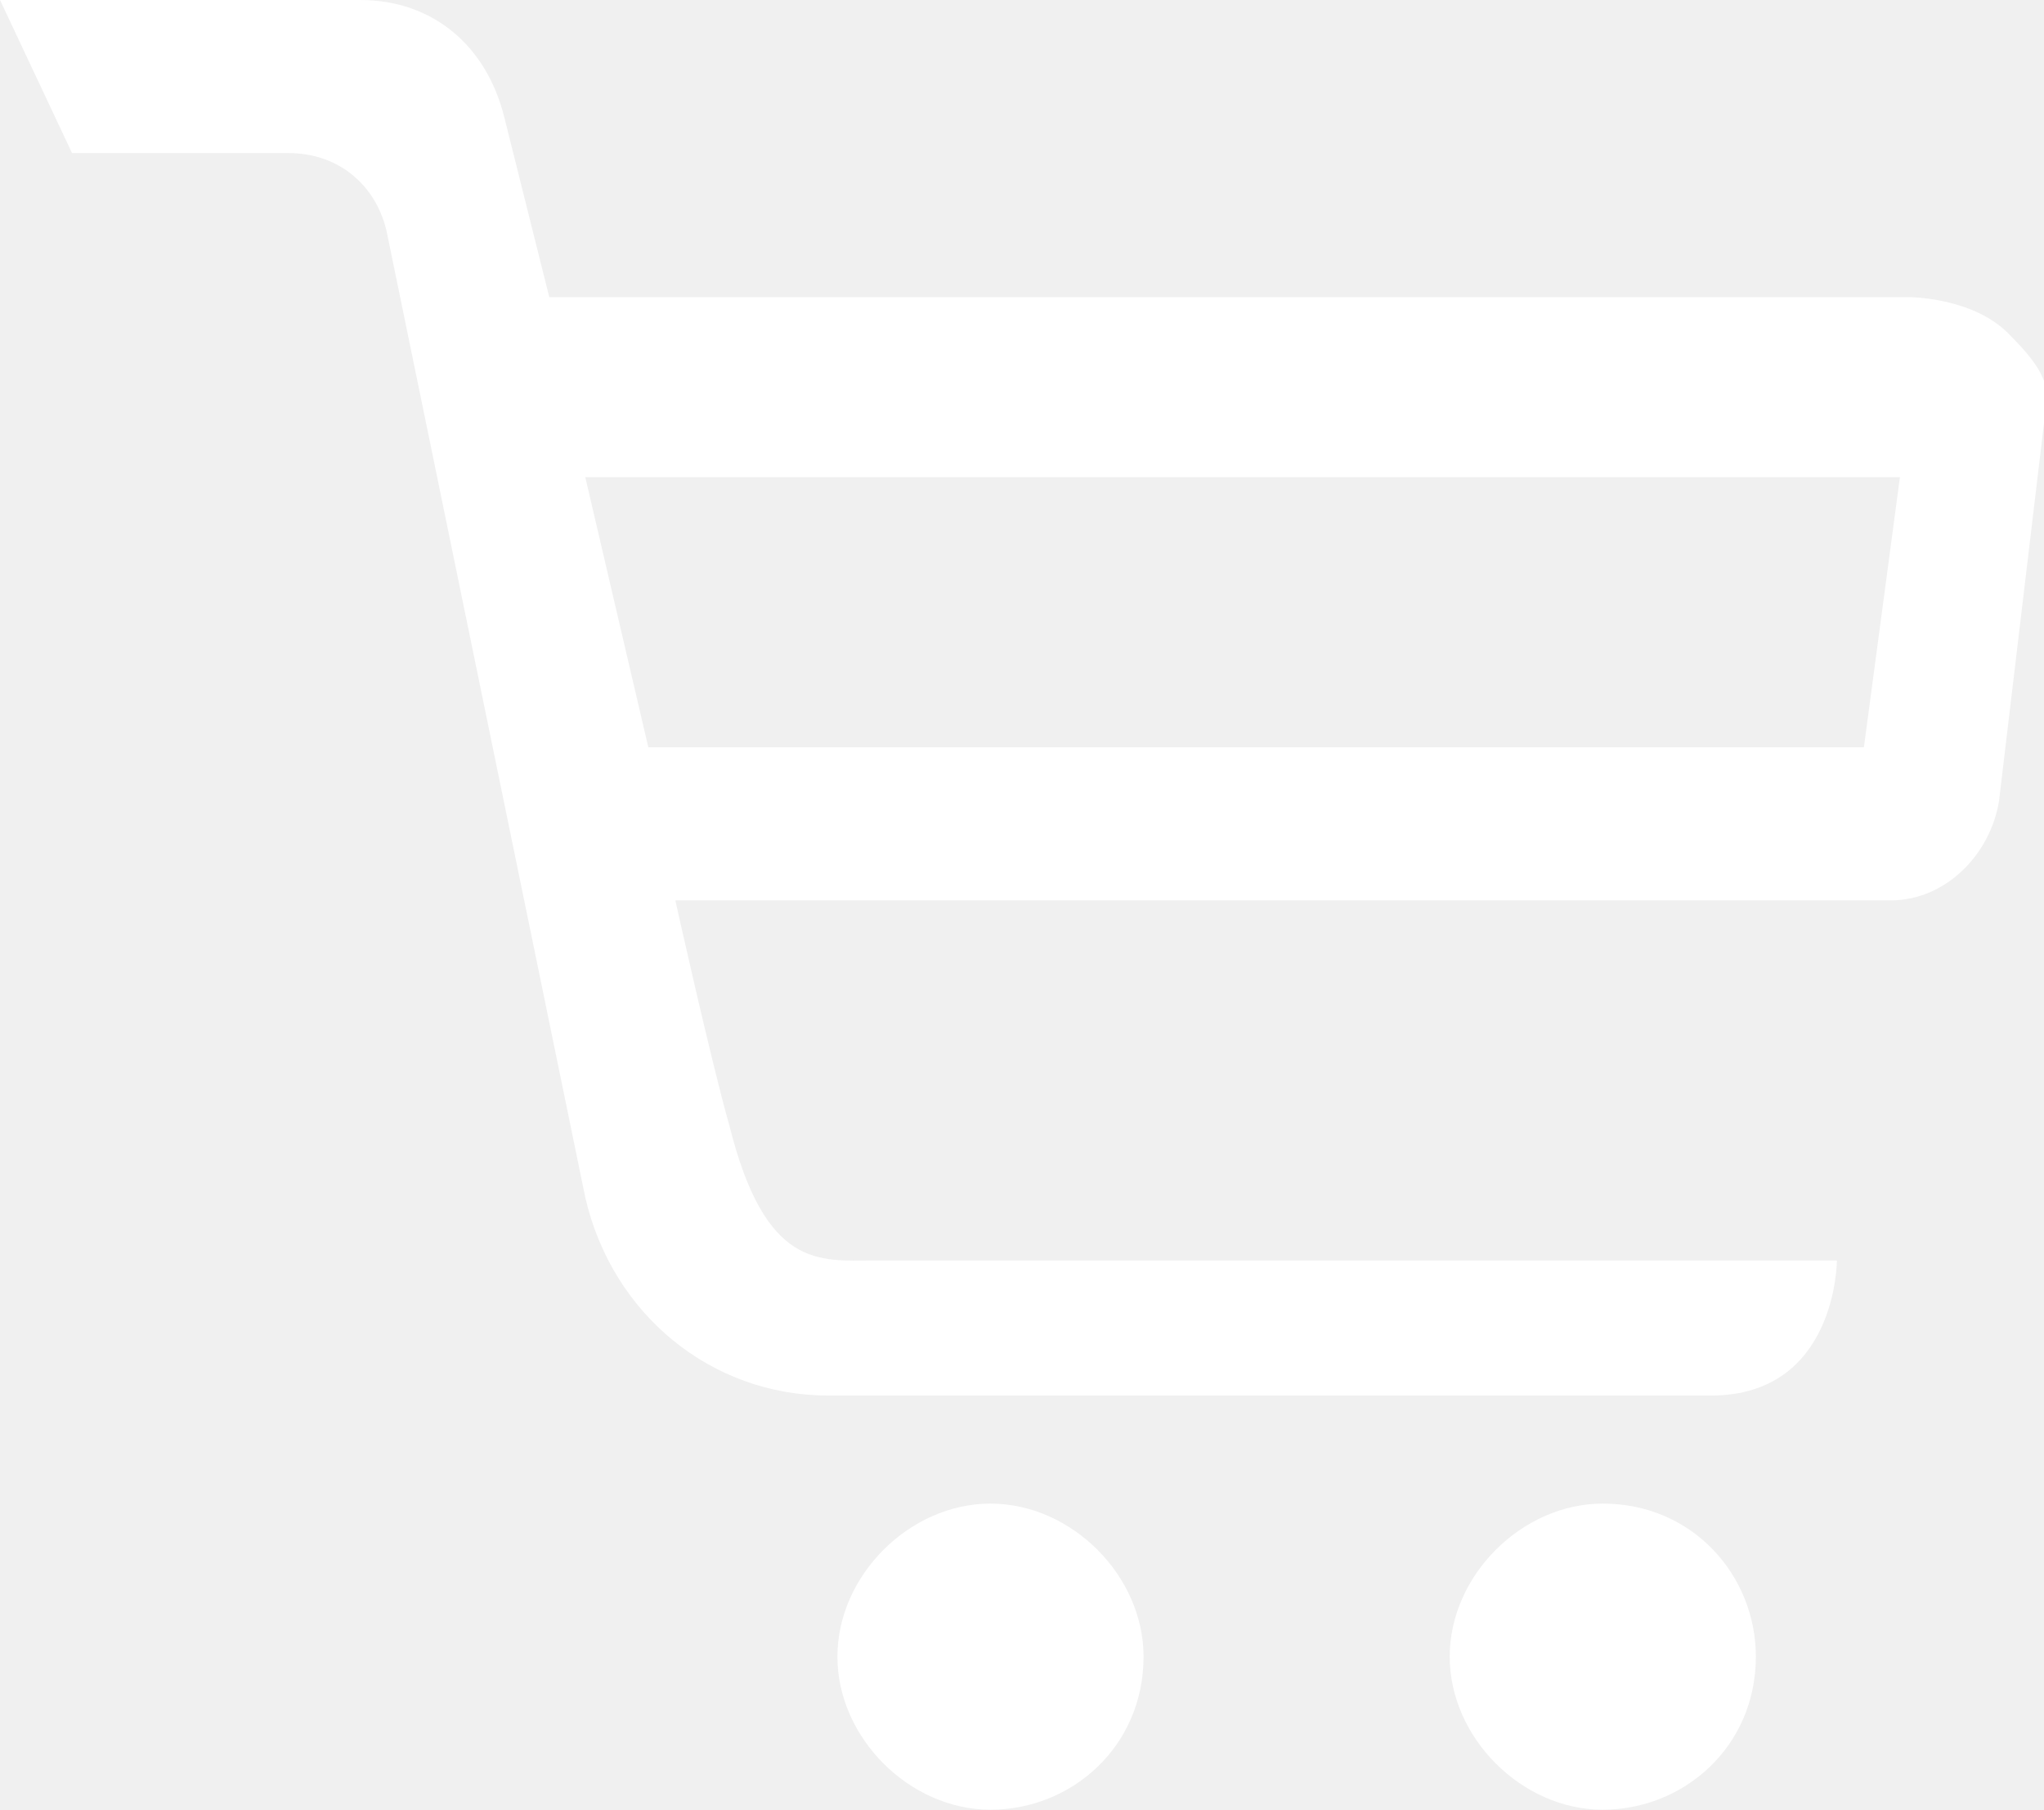
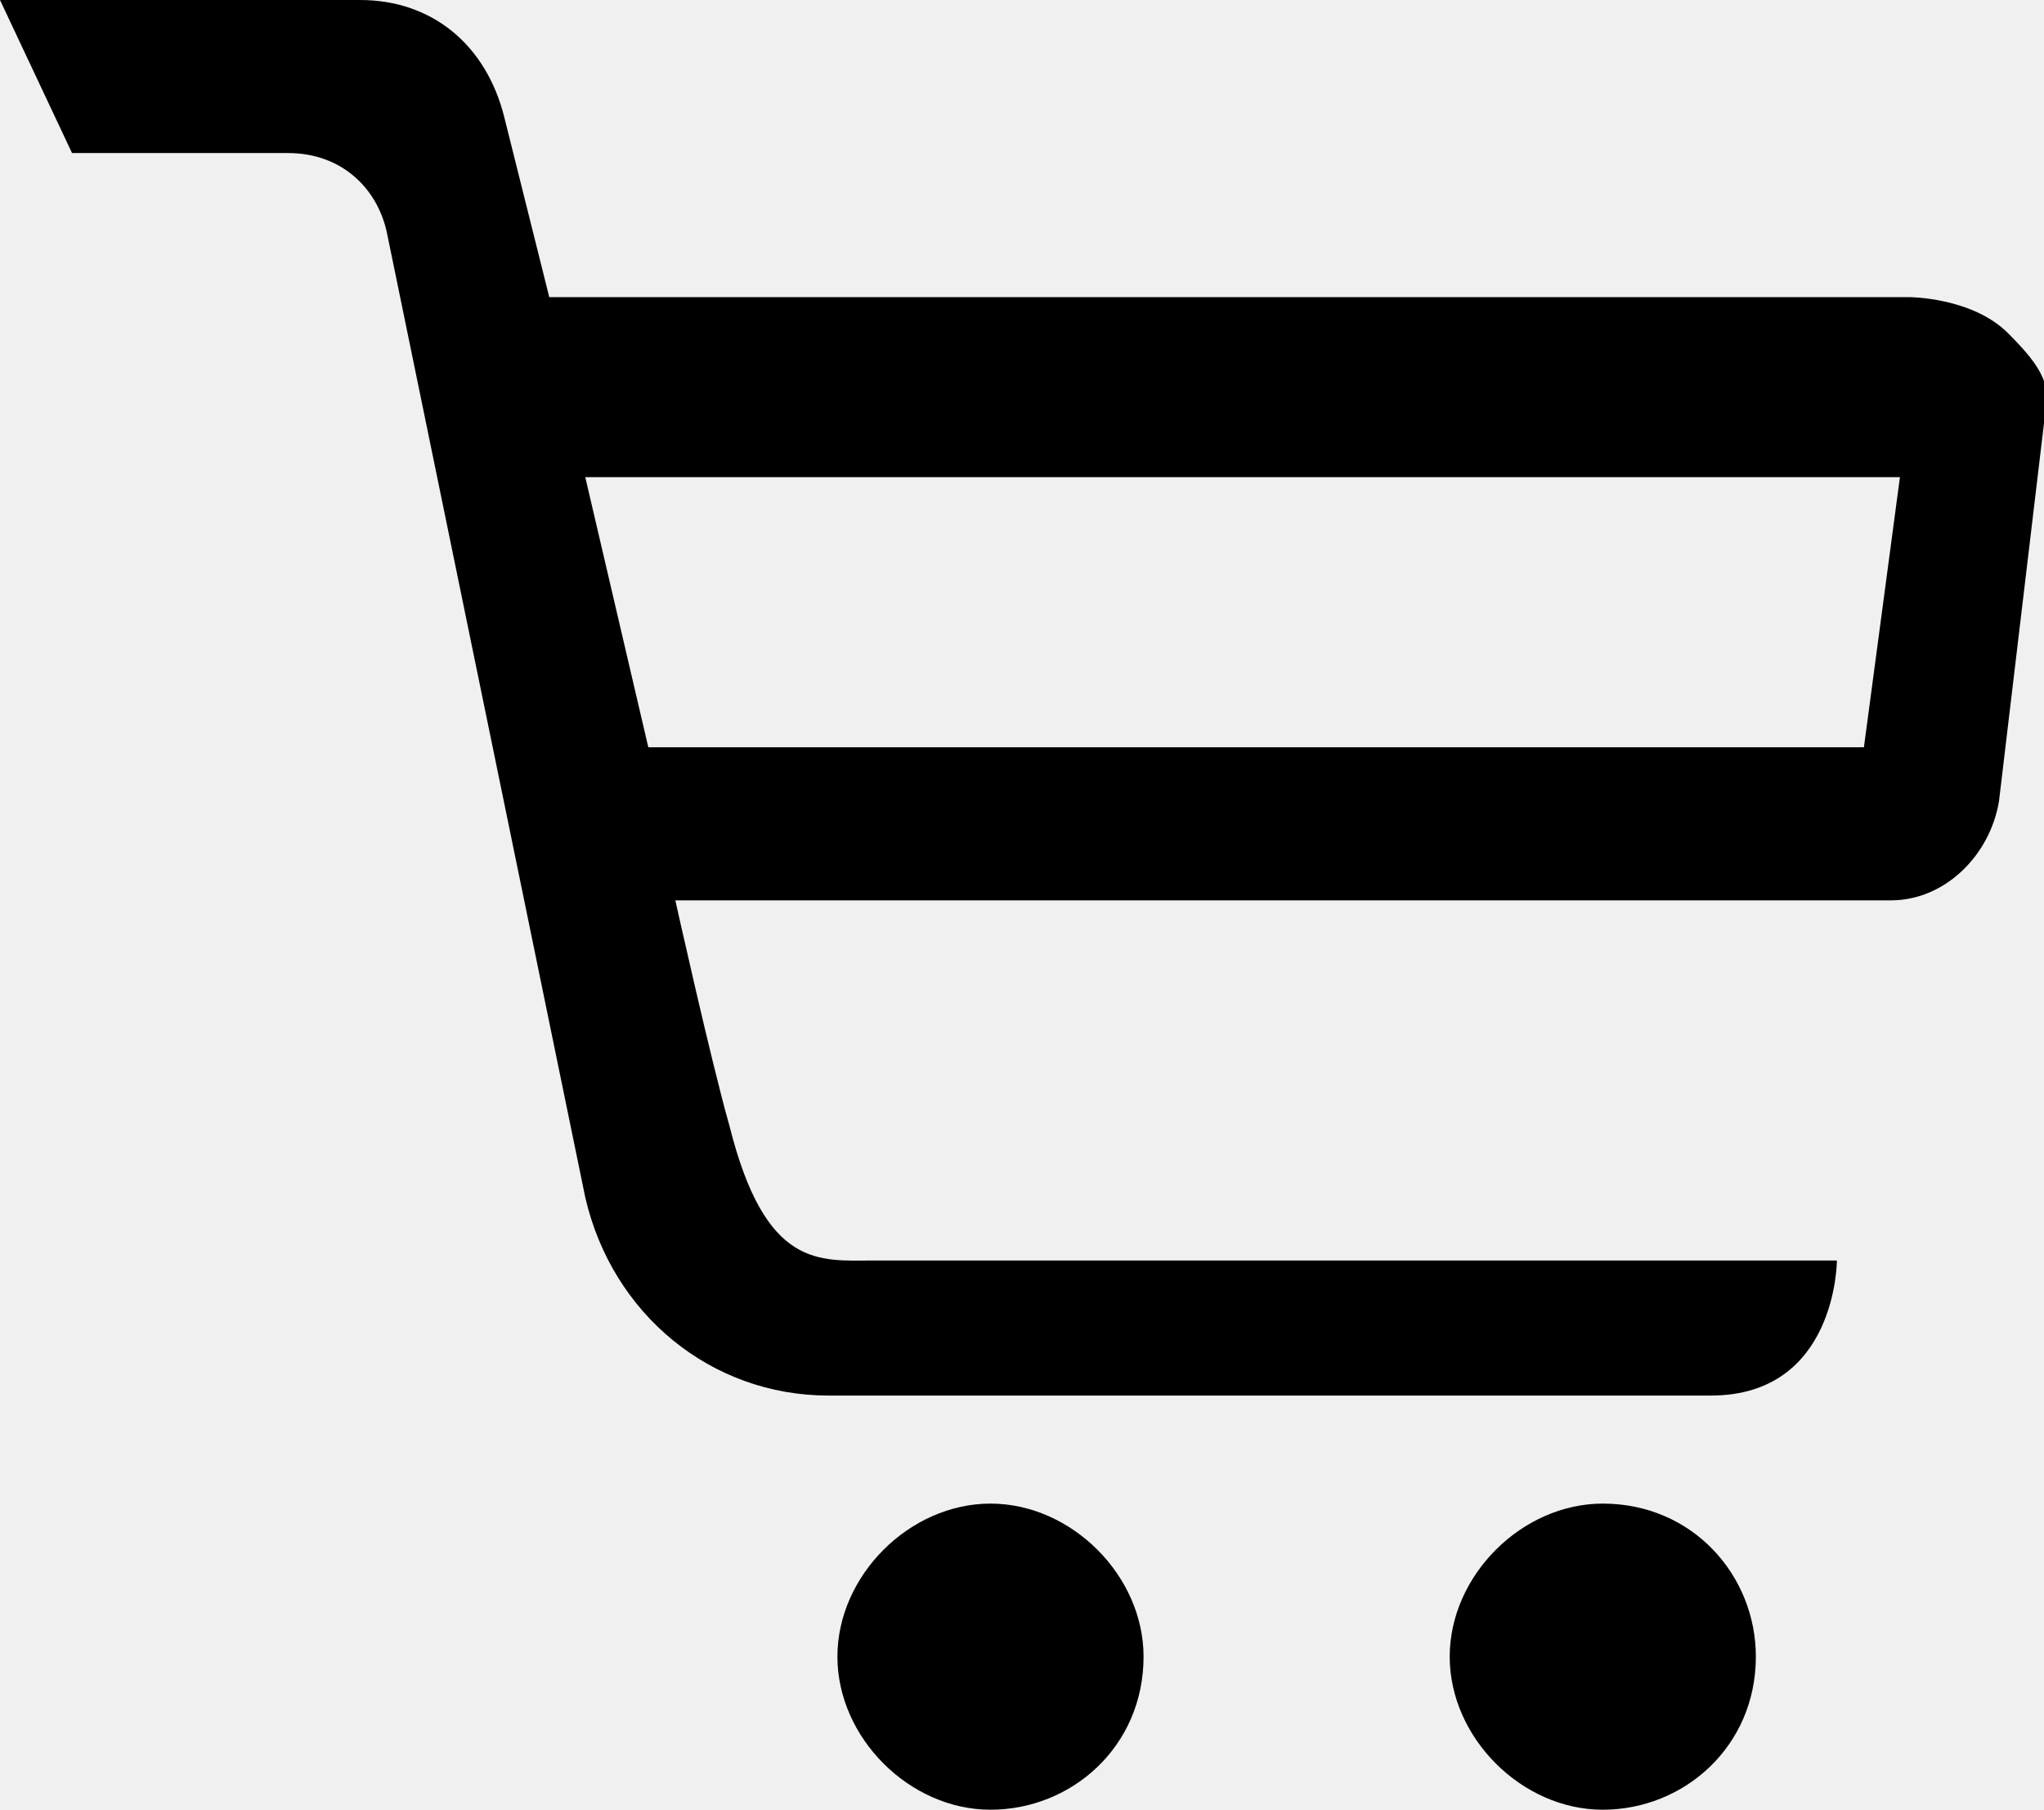
- <svg xmlns="http://www.w3.org/2000/svg" id="Layer_1" viewBox="0 0 22.7 20.1">
-   <style>.st0{fill:#fff}</style>
+ <svg xmlns="http://www.w3.org/2000/svg" viewBox="0 0 22.7 20.1">
  <path class="st0" d="M12.7 18.4c0 1-.8 1.7-1.7 1.7-.9 0-1.7-.8-1.7-1.7 0-.9.8-1.7 1.7-1.7.9 0 1.7.8 1.7 1.7zm6.8 0c0 1-.8 1.7-1.7 1.7-.9 0-1.7-.8-1.7-1.7 0-.9.8-1.7 1.7-1.7 1 0 1.7.8 1.7 1.7zm2.8-14.7c-.4-.4-1.1-.4-1.1-.4H6.1l-.5-2C5.4.5 4.8 0 4 0H0l.8 1.7h2.4c.6 0 1 .4 1.1.9l2.2 10.7c.3 1.3 1.4 2.2 2.7 2.2H19c1.4 0 1.4-1.5 1.4-1.5H9.7c-.6 0-1.2.1-1.6-1.5-.2-.7-.6-2.5-.6-2.5H21c.6 0 1.1-.5 1.2-1.1l.5-4.2c.1-.4 0-.6-.4-1zm-1.6 4.6H7.2l-.7-3h14.6l-.4 3zm0 0" />
</svg>
